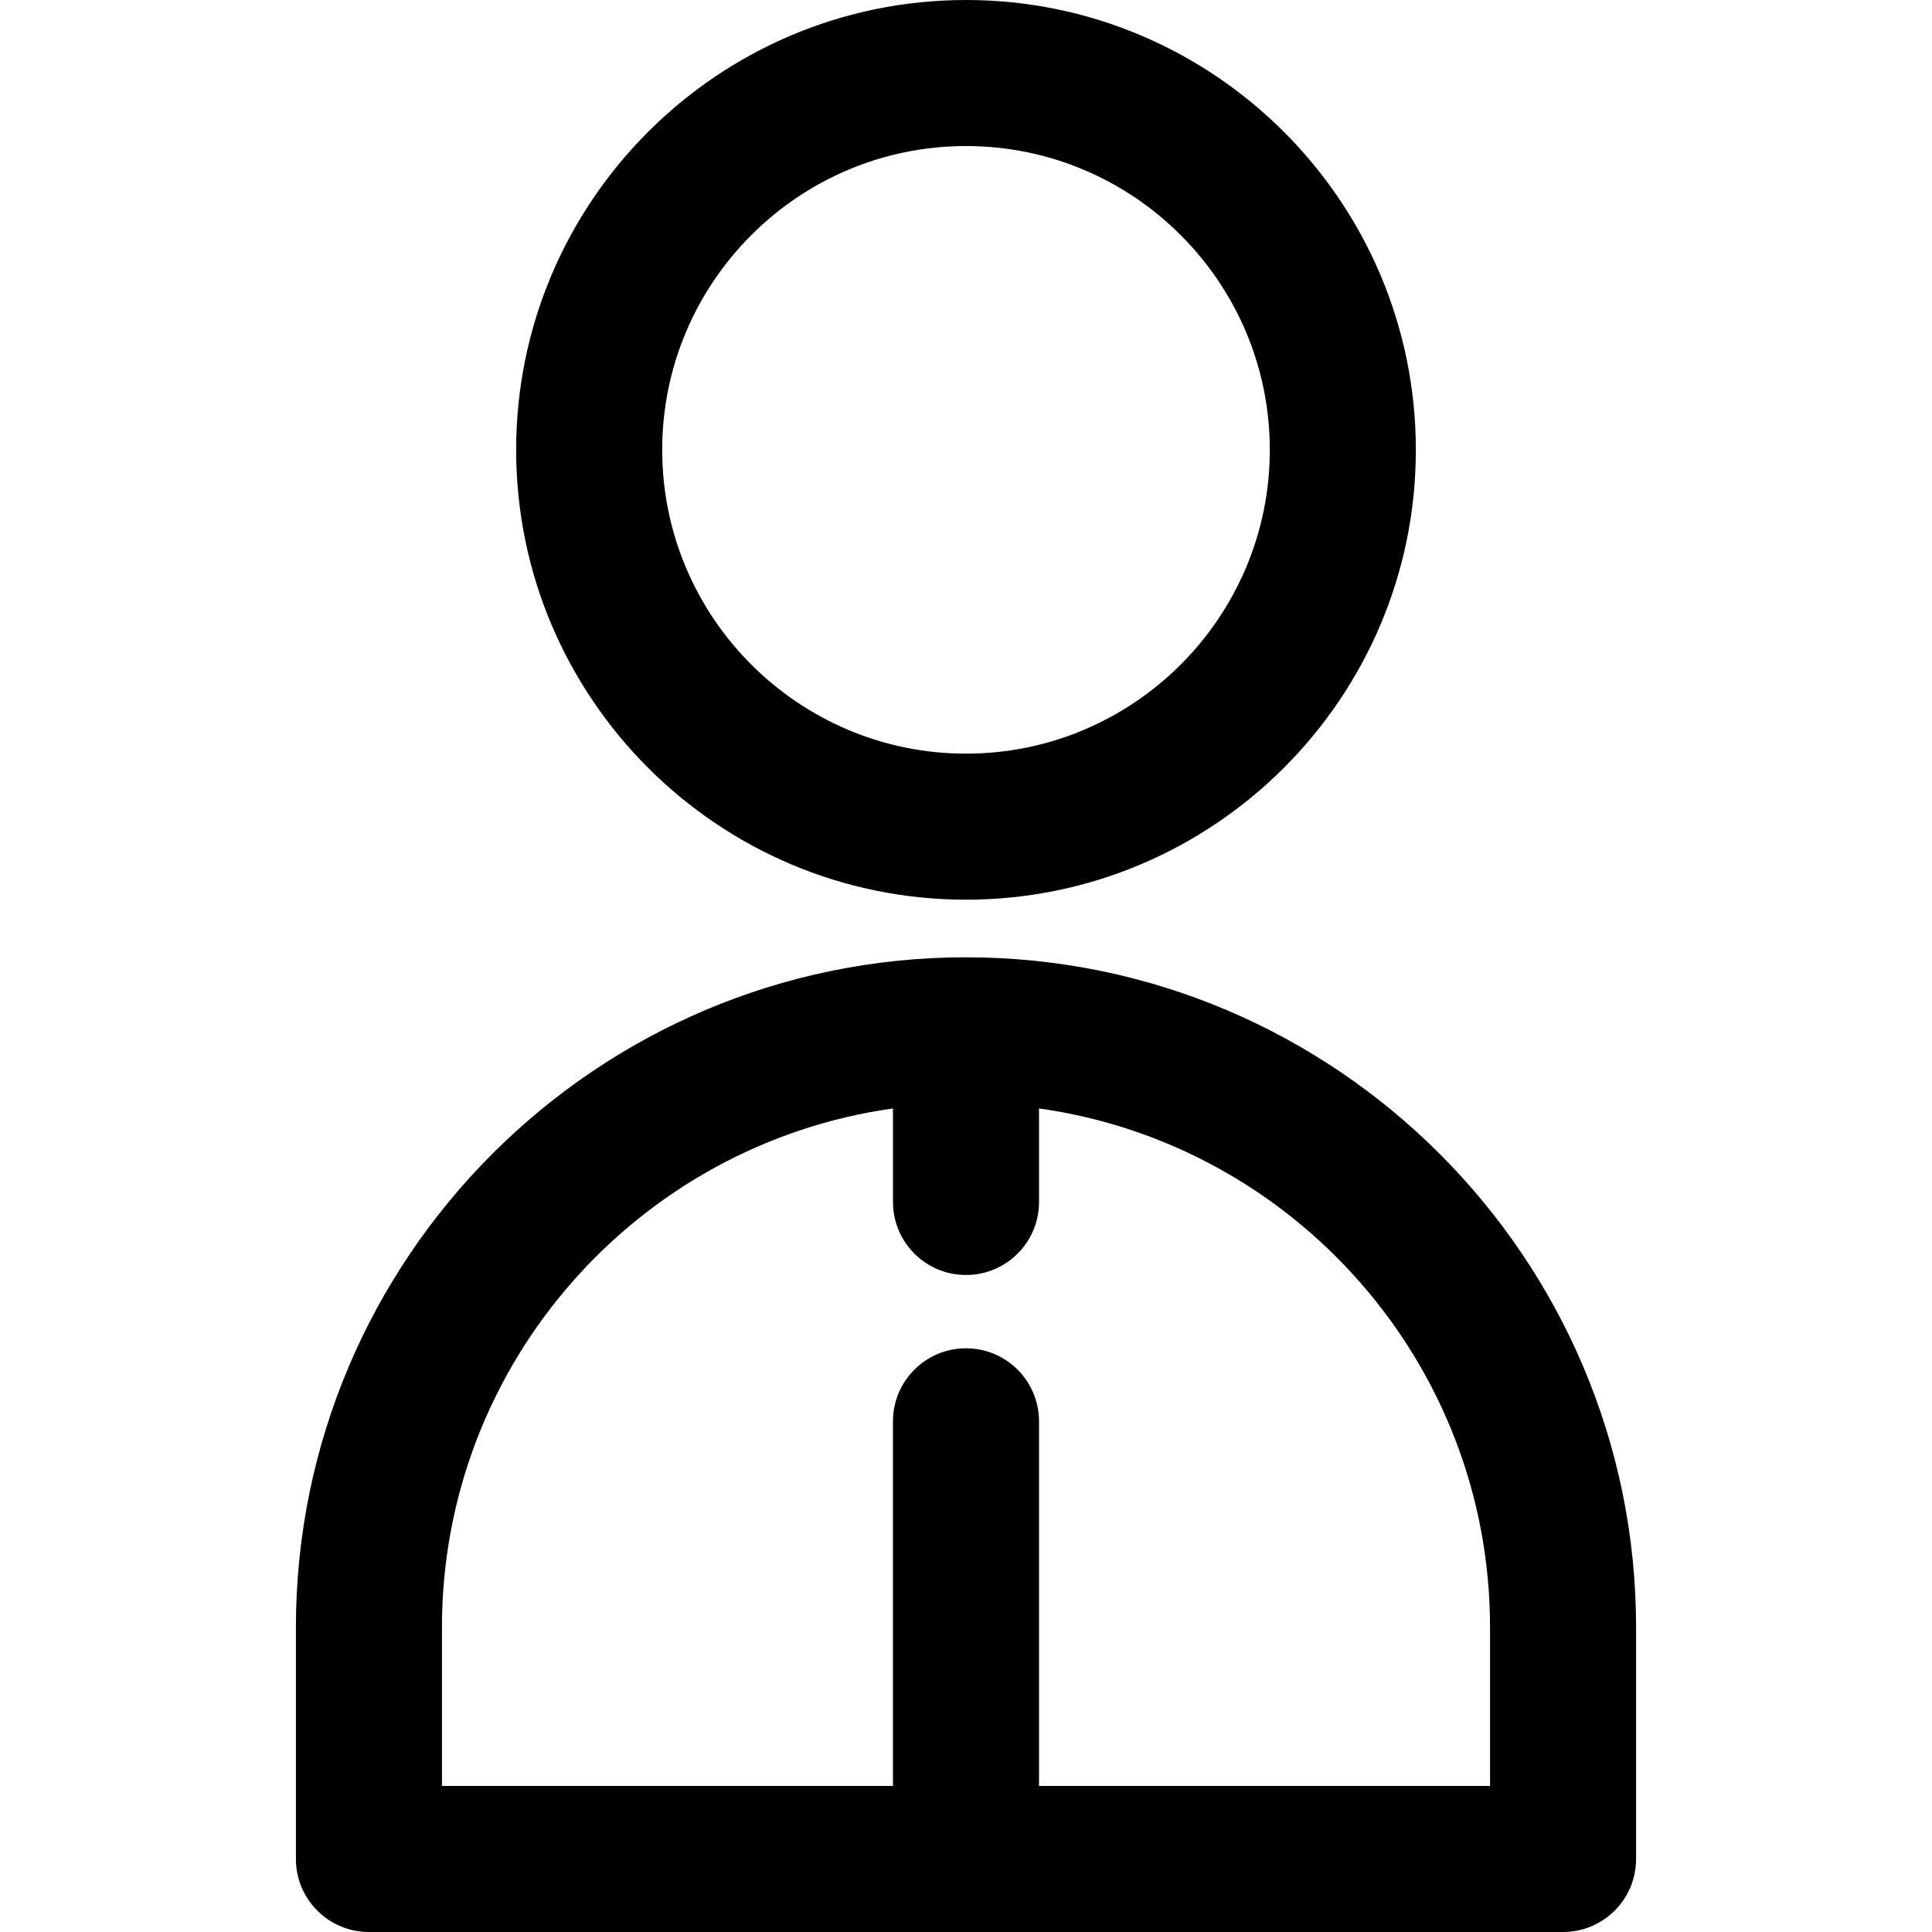
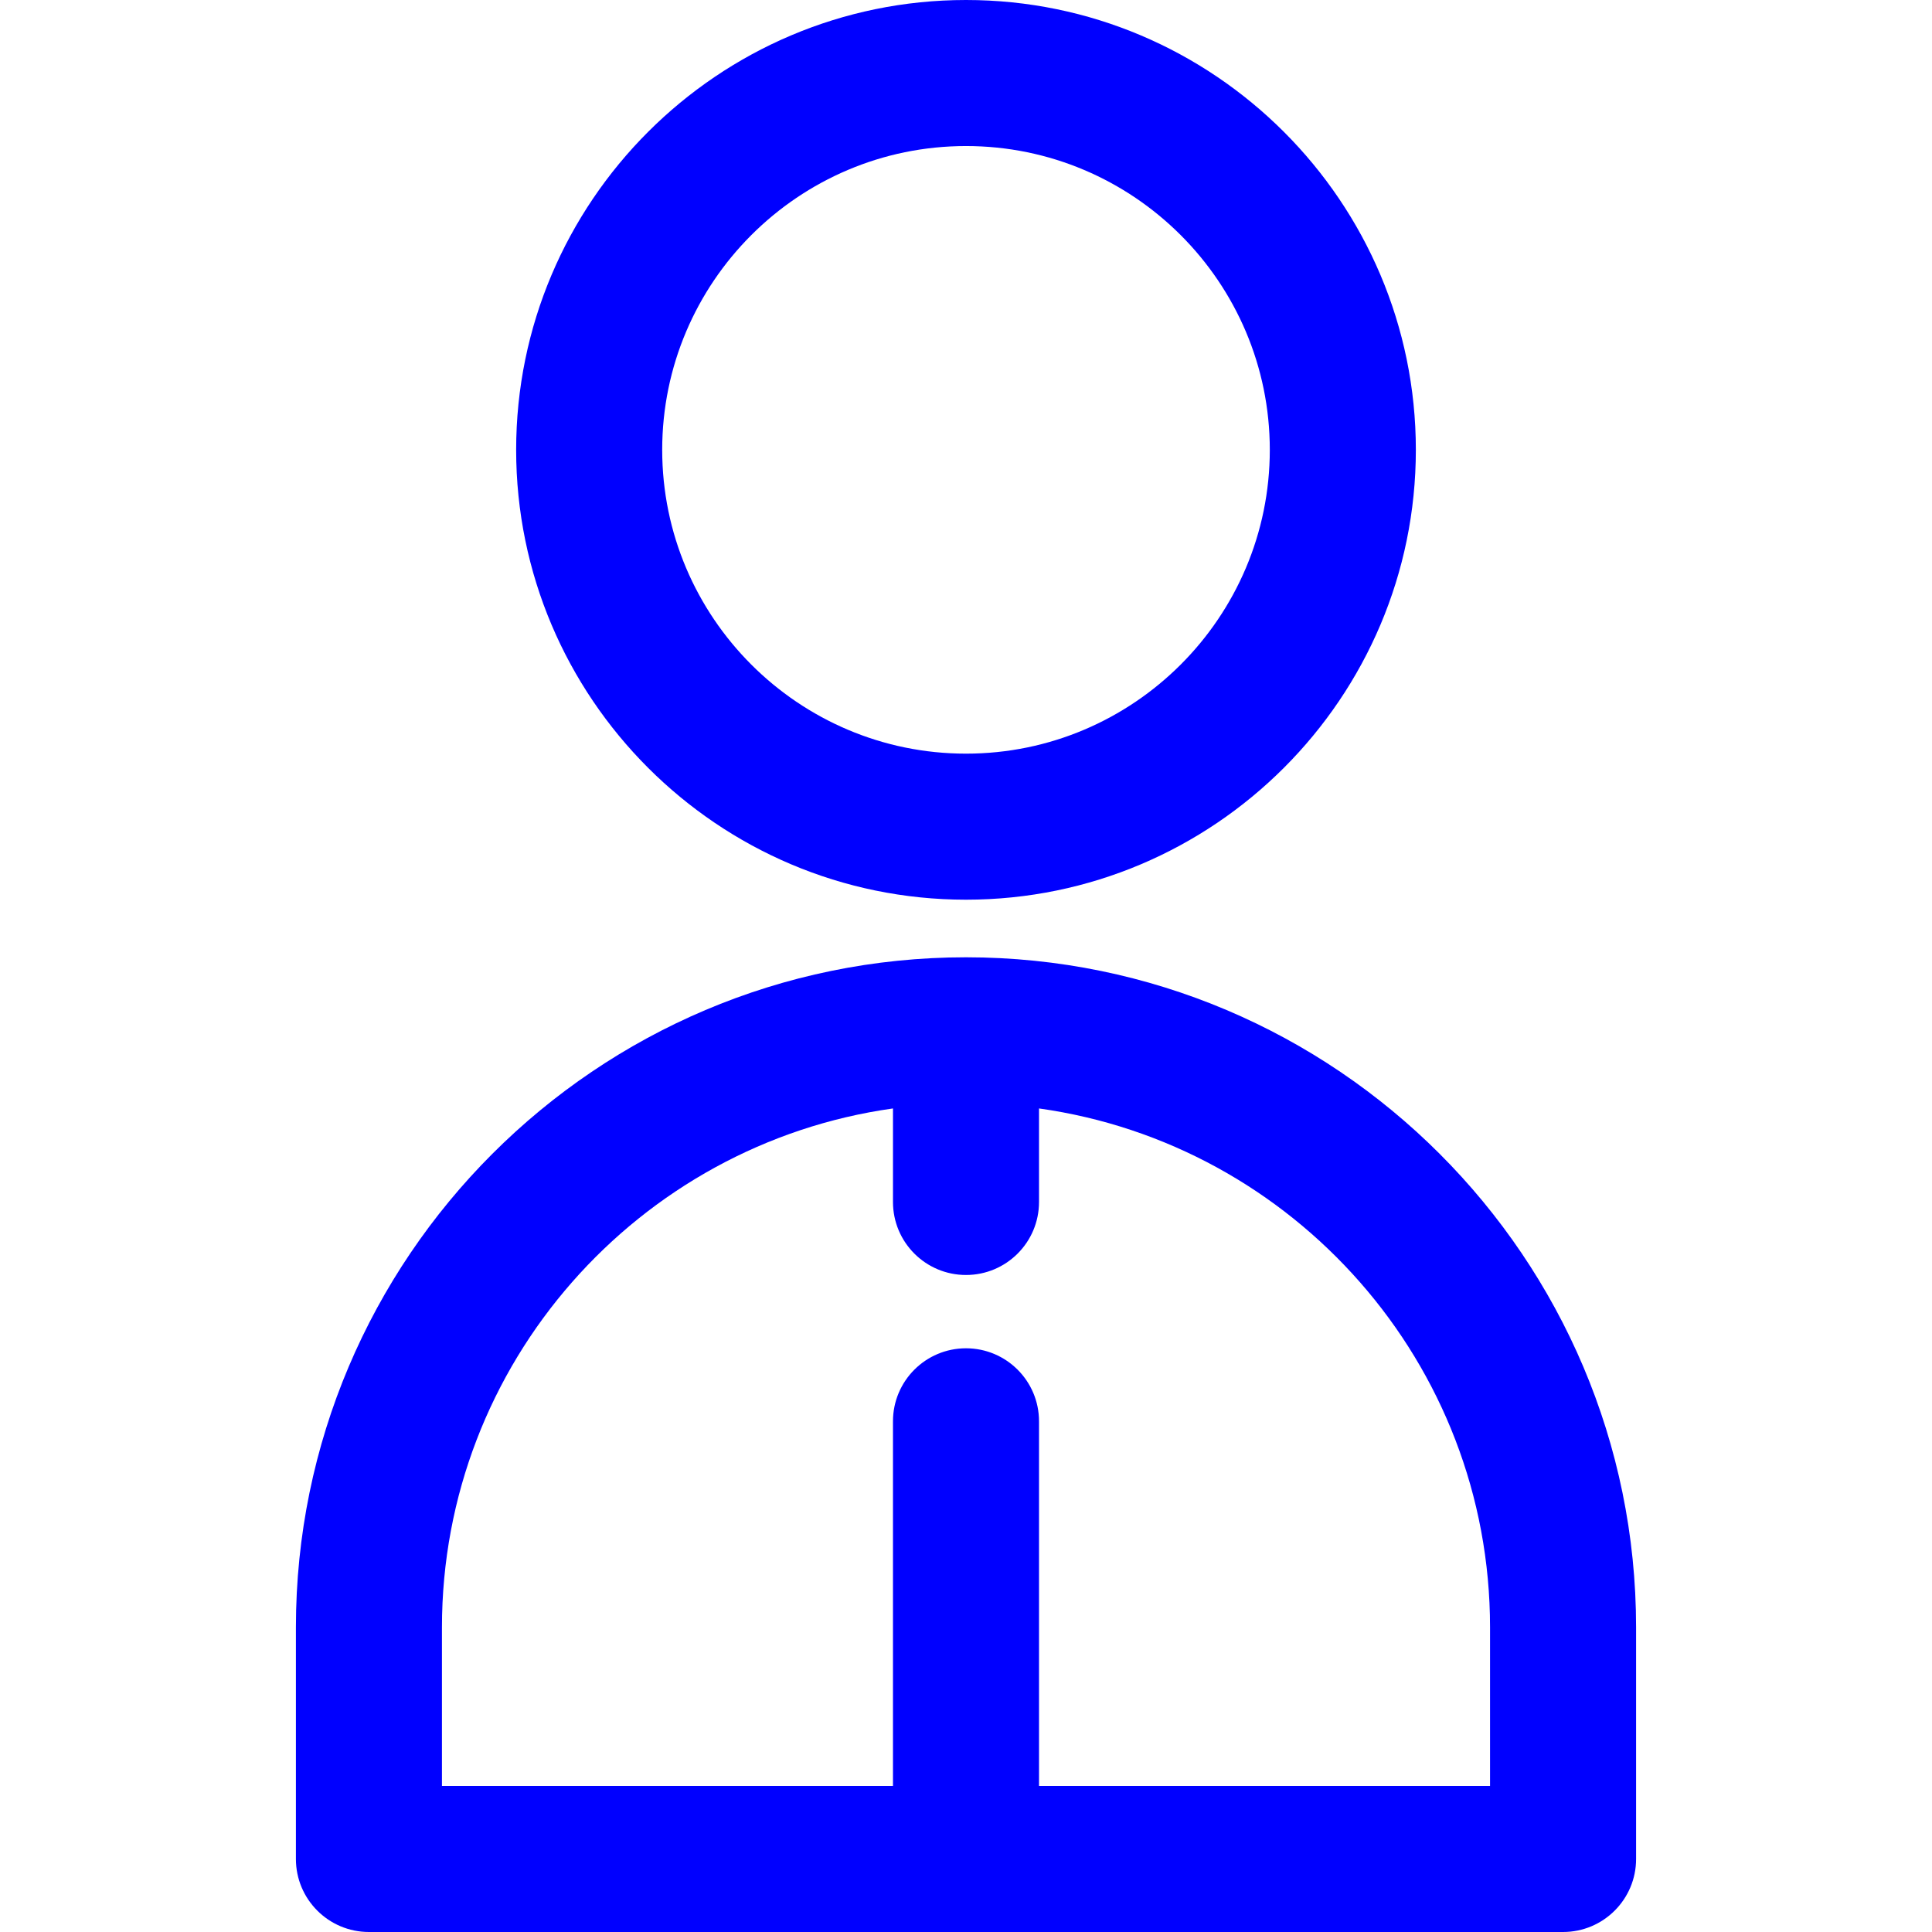
- <svg xmlns="http://www.w3.org/2000/svg" version="1.1" id="Layer_1" x="0px" y="0px" viewBox="0 0 512 512" style="enable-background:new 0 0 512 512;" xml:space="preserve">
+ <svg xmlns="http://www.w3.org/2000/svg" version="1.1" id="Layer_1" x="0px" y="0px" viewBox="0 0 512 512" style="enable-background:new 0 0 512 512;" xml:space="preserve" fill="blue">
  <g>
    <g>
      <g>
        <path d="M256,238.428c65.736,0,119.214-53.48,119.214-119.214C375.214,53.48,321.734,0,256,0S136.786,53.48,136.786,119.214     C136.785,184.95,190.264,238.428,256,238.428z M256,38.703c44.395,0,80.511,36.118,80.511,80.511     c0,44.395-36.118,80.511-80.511,80.511s-80.511-36.118-80.511-80.511C175.488,74.821,211.605,38.703,256,38.703z" />
        <path d="M256,253.693c-97.918,0-177.581,79.662-177.581,177.581v61.375c0,10.687,8.664,19.351,19.351,19.351h316.459     c10.687,0,19.351-8.664,19.351-19.351v-61.375C433.579,333.356,353.918,253.693,256,253.693z M394.878,473.297h-0.001H275.35     v-96.635c0-10.687-8.664-19.351-19.351-19.351c-10.687,0-19.352,8.664-19.352,19.351v96.635H117.122v-42.024     c0-70.011,52.077-128.077,119.526-137.523v24.784c0,10.687,8.664,19.351,19.352,19.351c10.687,0,19.351-8.664,19.351-19.351     V293.75c67.449,9.446,119.526,67.512,119.526,137.523V473.297z" />
      </g>
    </g>
  </g>
  <g>
</g>
  <g>
</g>
  <g>
</g>
  <g>
</g>
  <g>
</g>
  <g>
</g>
  <g>
</g>
  <g>
</g>
  <g>
</g>
  <g>
</g>
  <g>
</g>
  <g>
</g>
  <g>
</g>
  <g>
</g>
  <g>
</g>
</svg>
